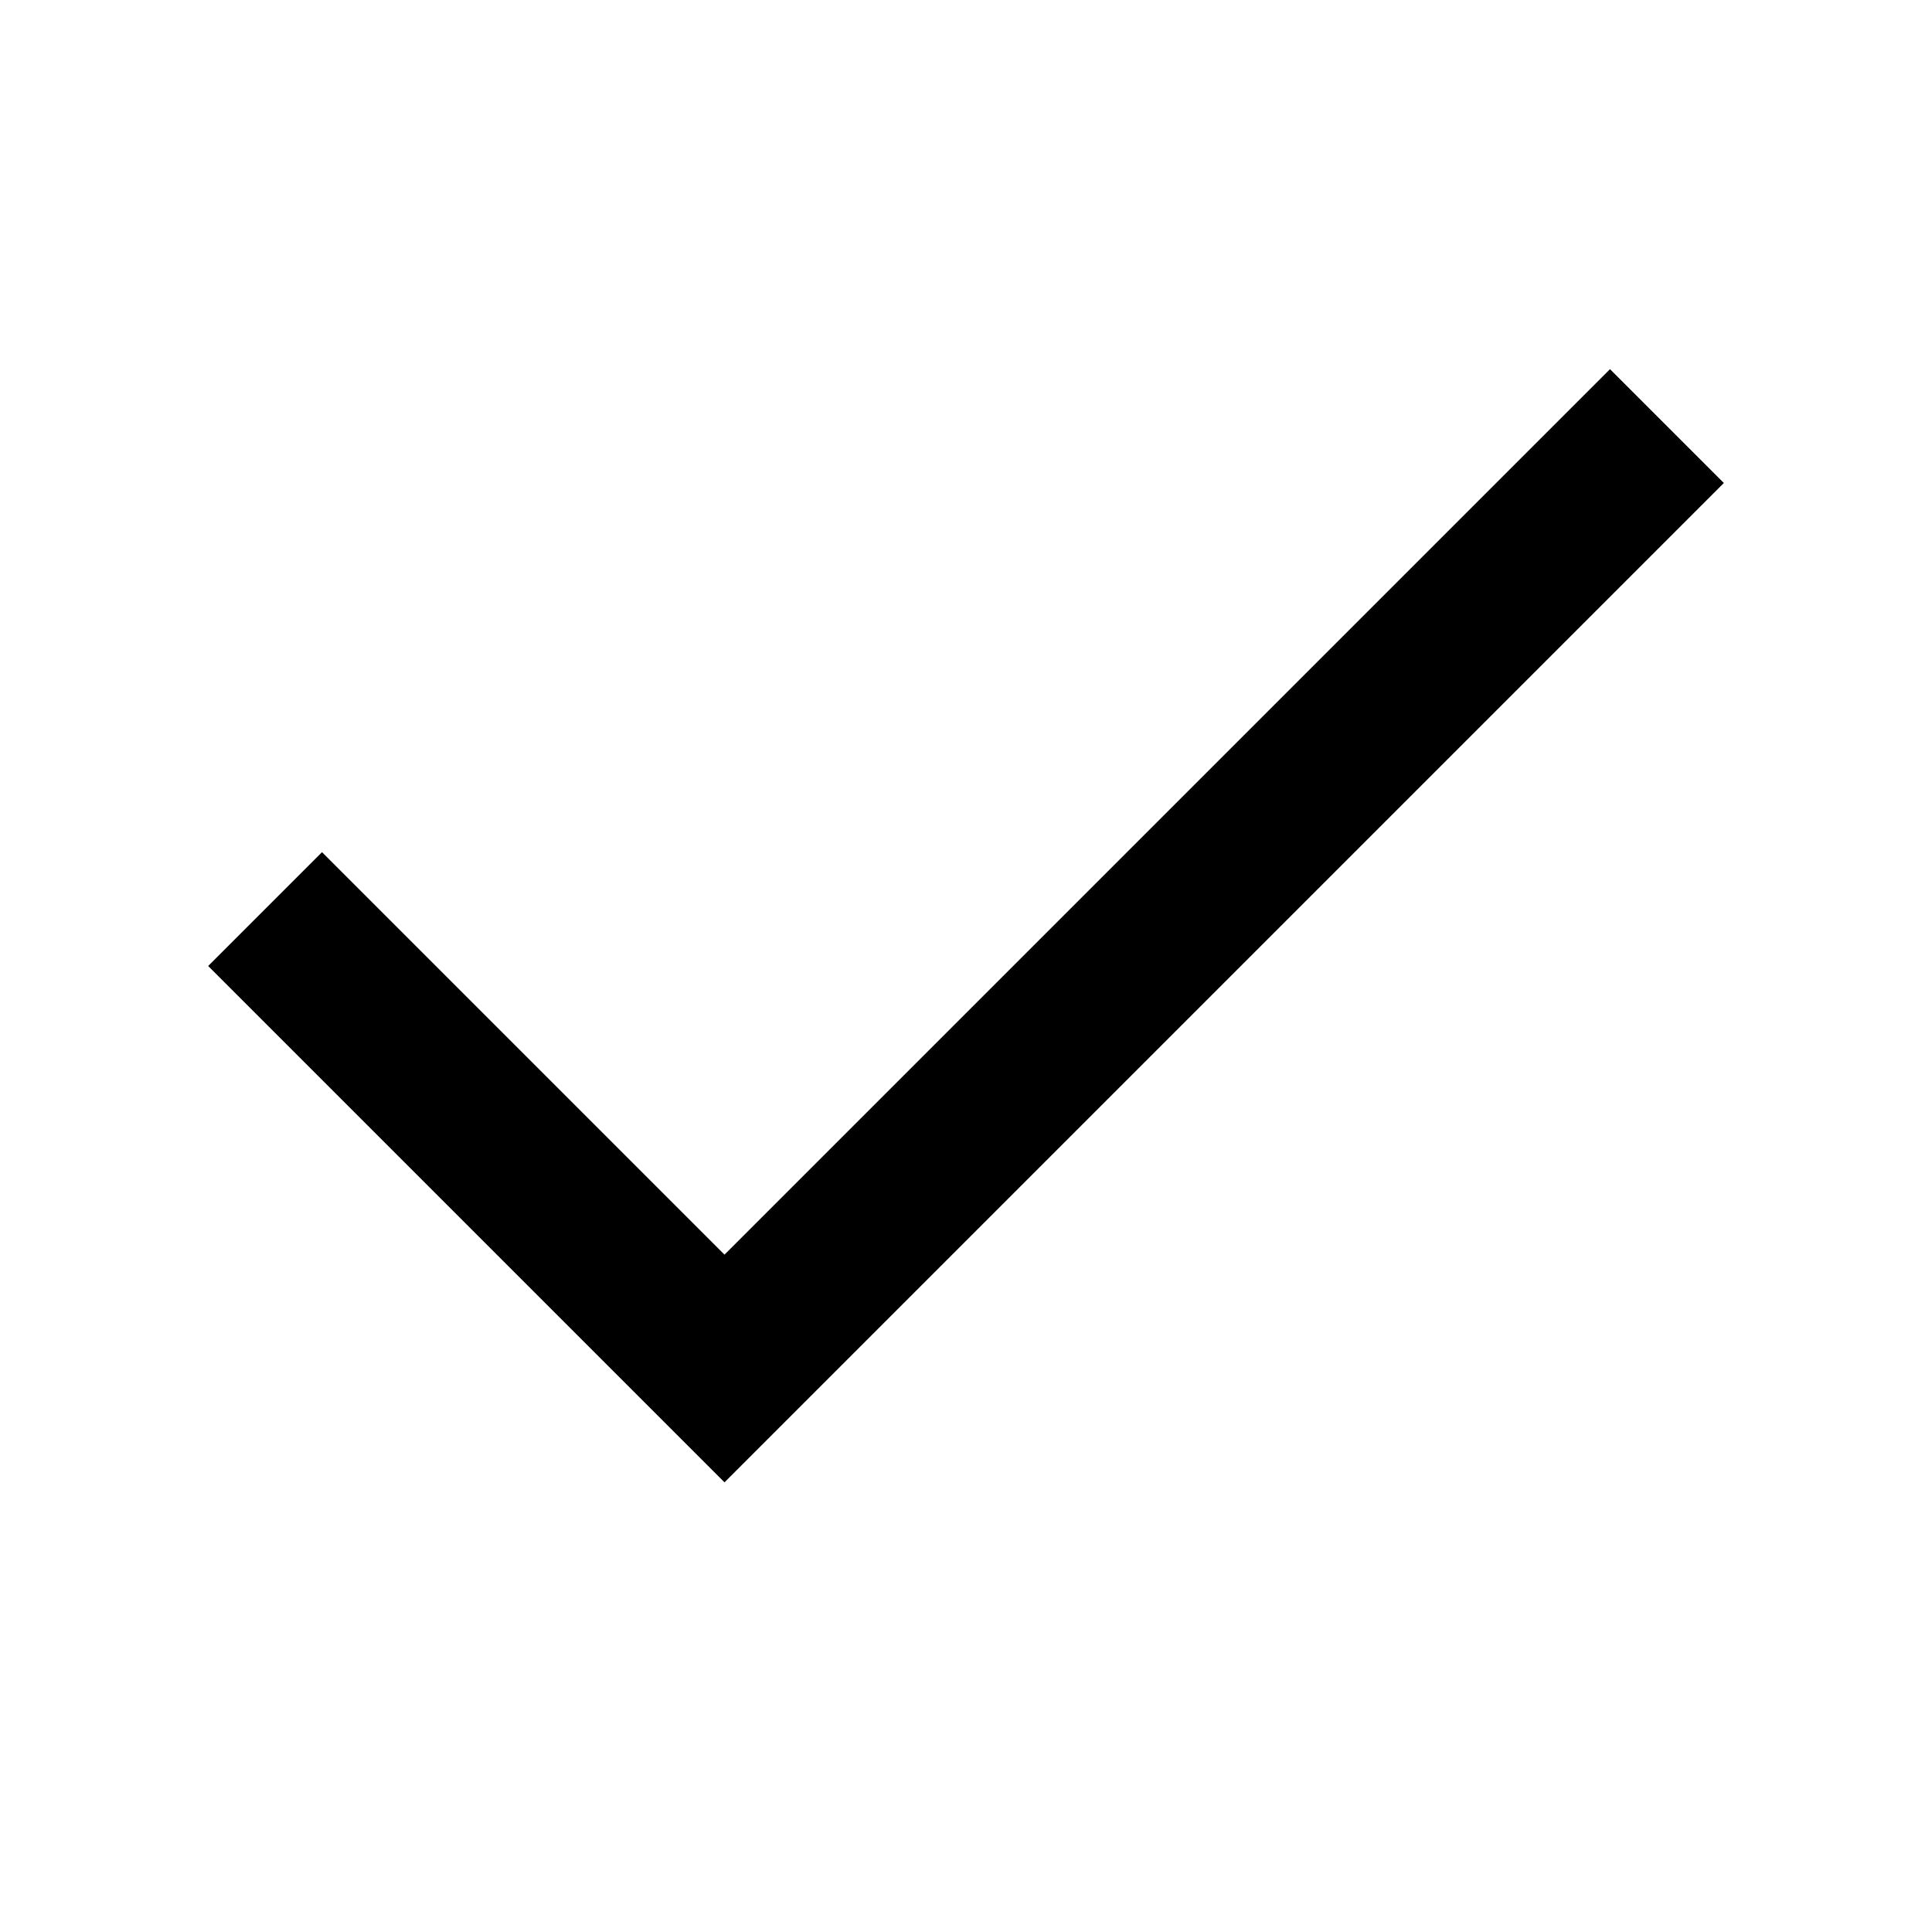
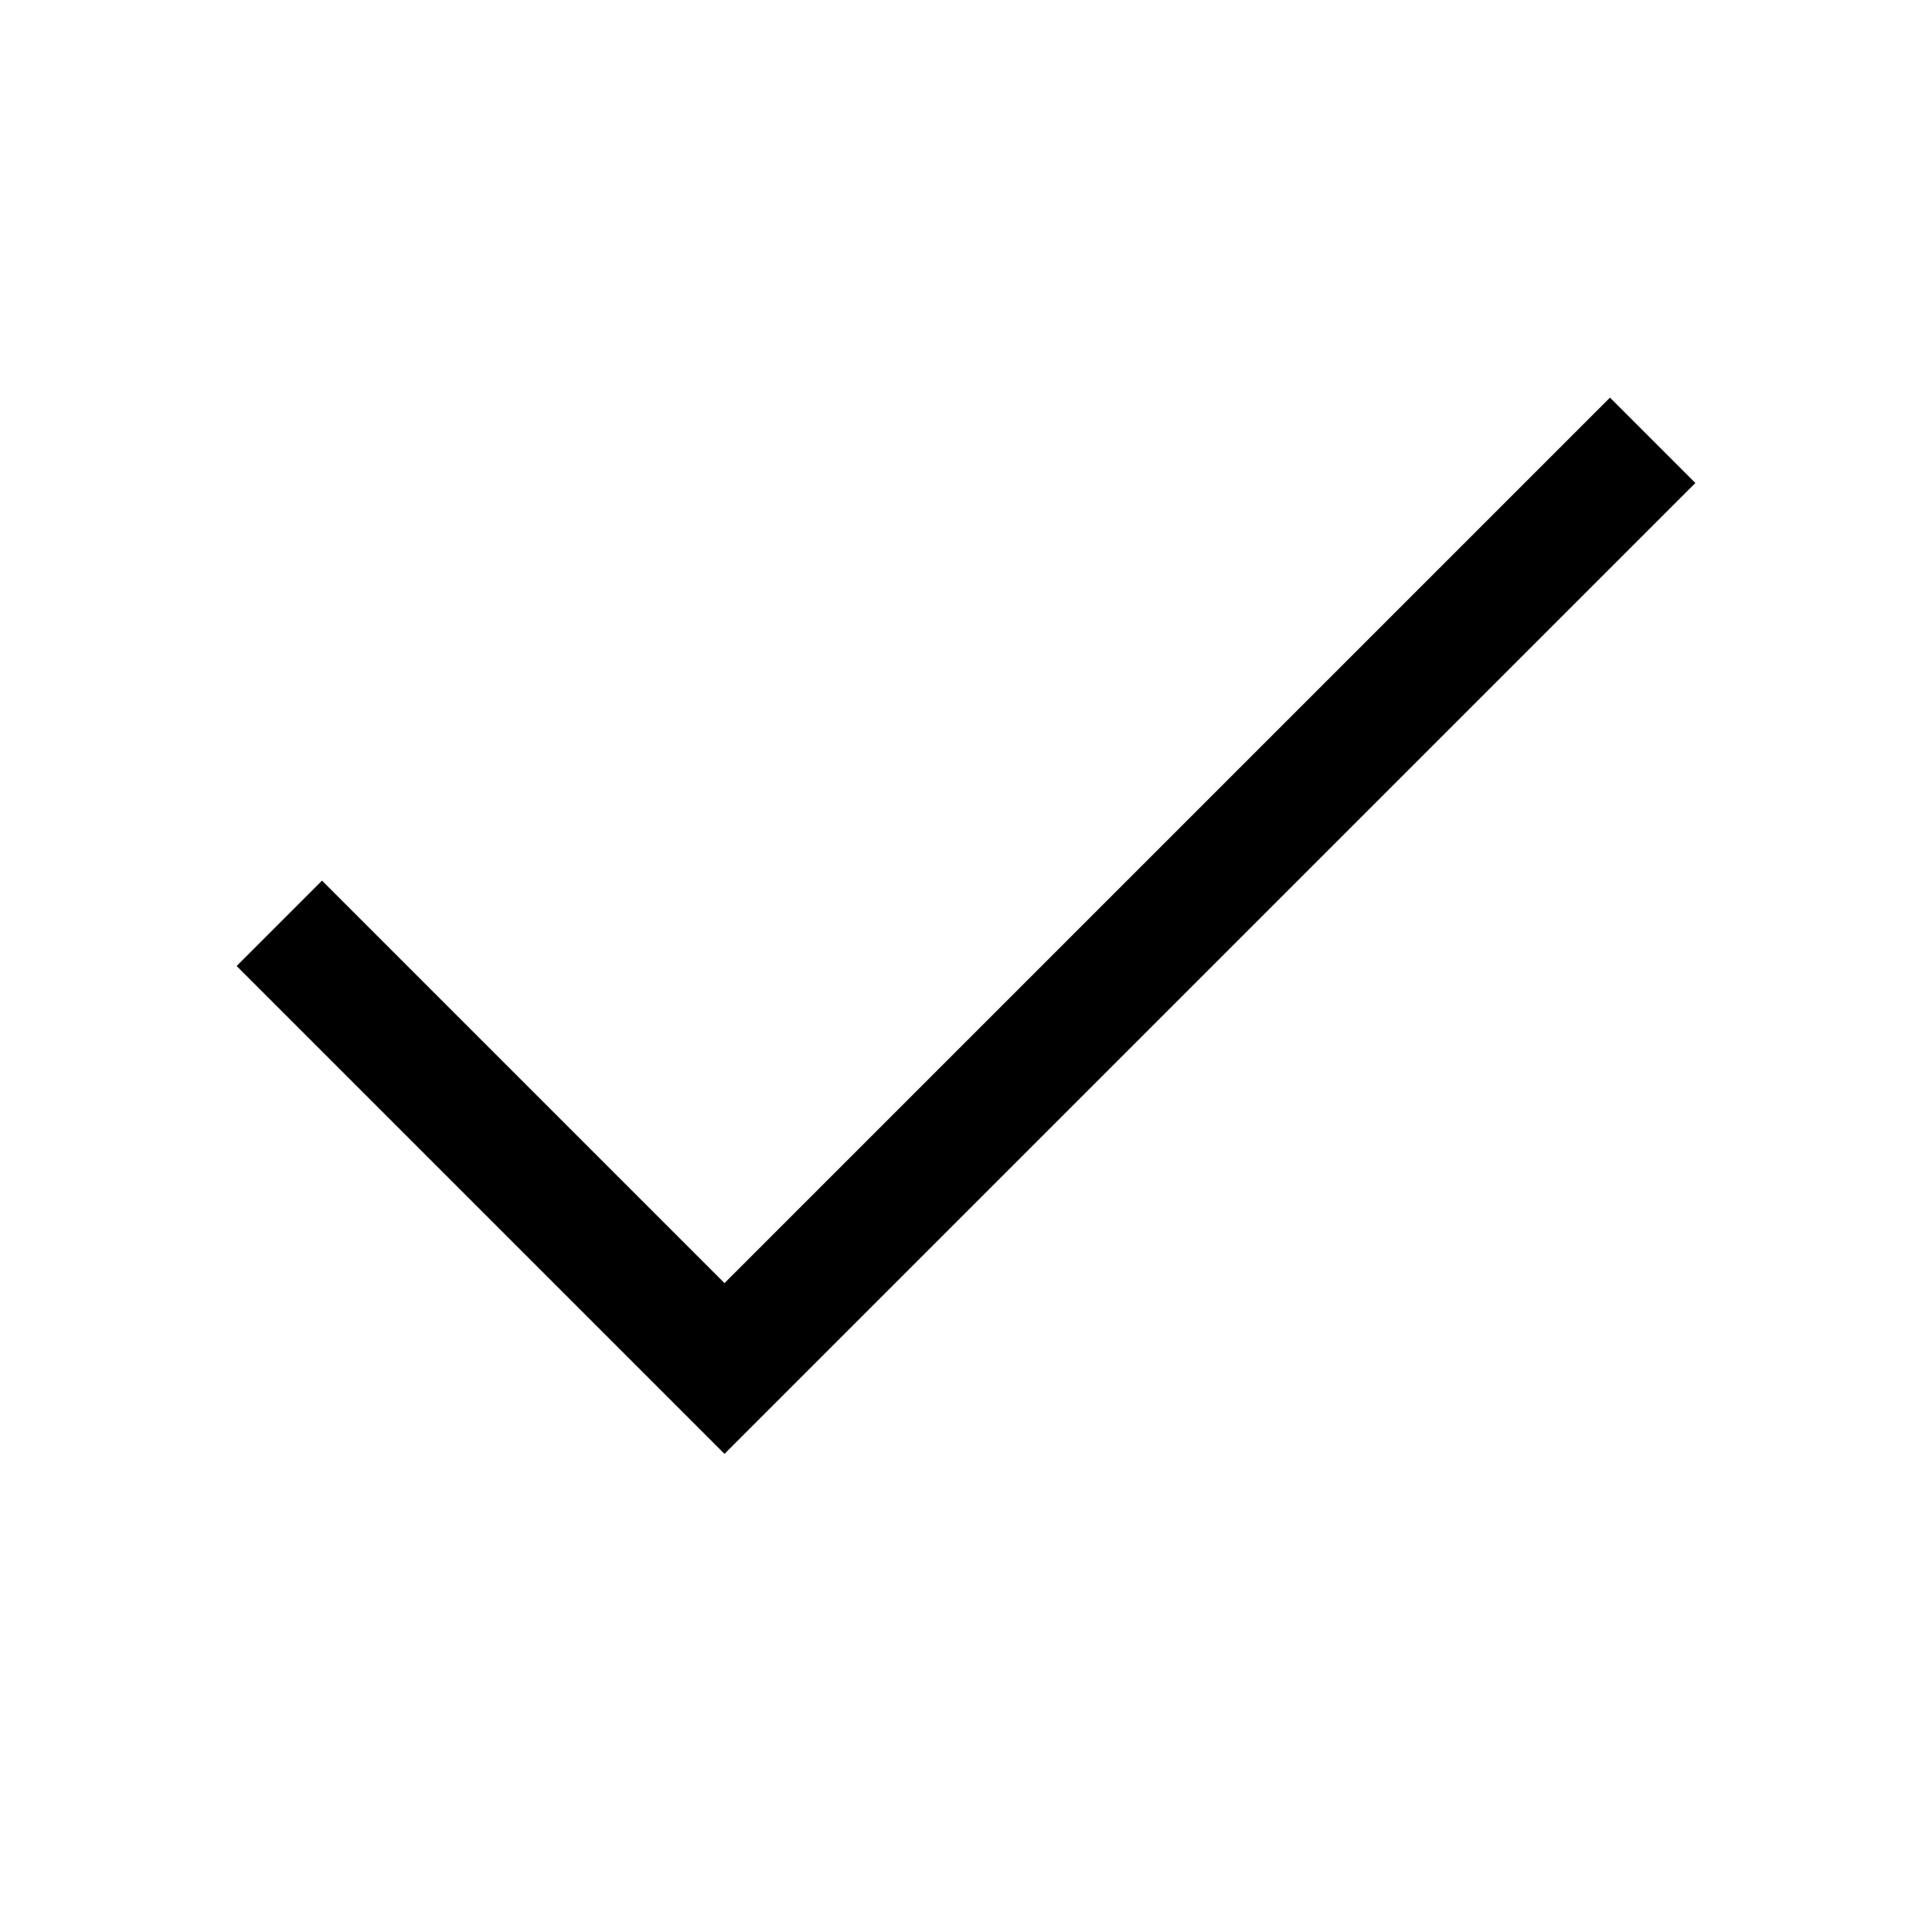
- <svg xmlns="http://www.w3.org/2000/svg" width="24" height="24" viewBox="0 0 24 24" fill="none" stroke="currentColor" stroke-width="2" stroke-linecap="square" stroke-linejoin="miter">
+ <svg xmlns="http://www.w3.org/2000/svg" width="24" height="24" viewBox="0 0 24 24" fill="none" stroke="currentColor" stroke-width="1.5" stroke-linecap="square" stroke-linejoin="miter">
  <path d="M20 6 9 17l-5-5" />
</svg>
